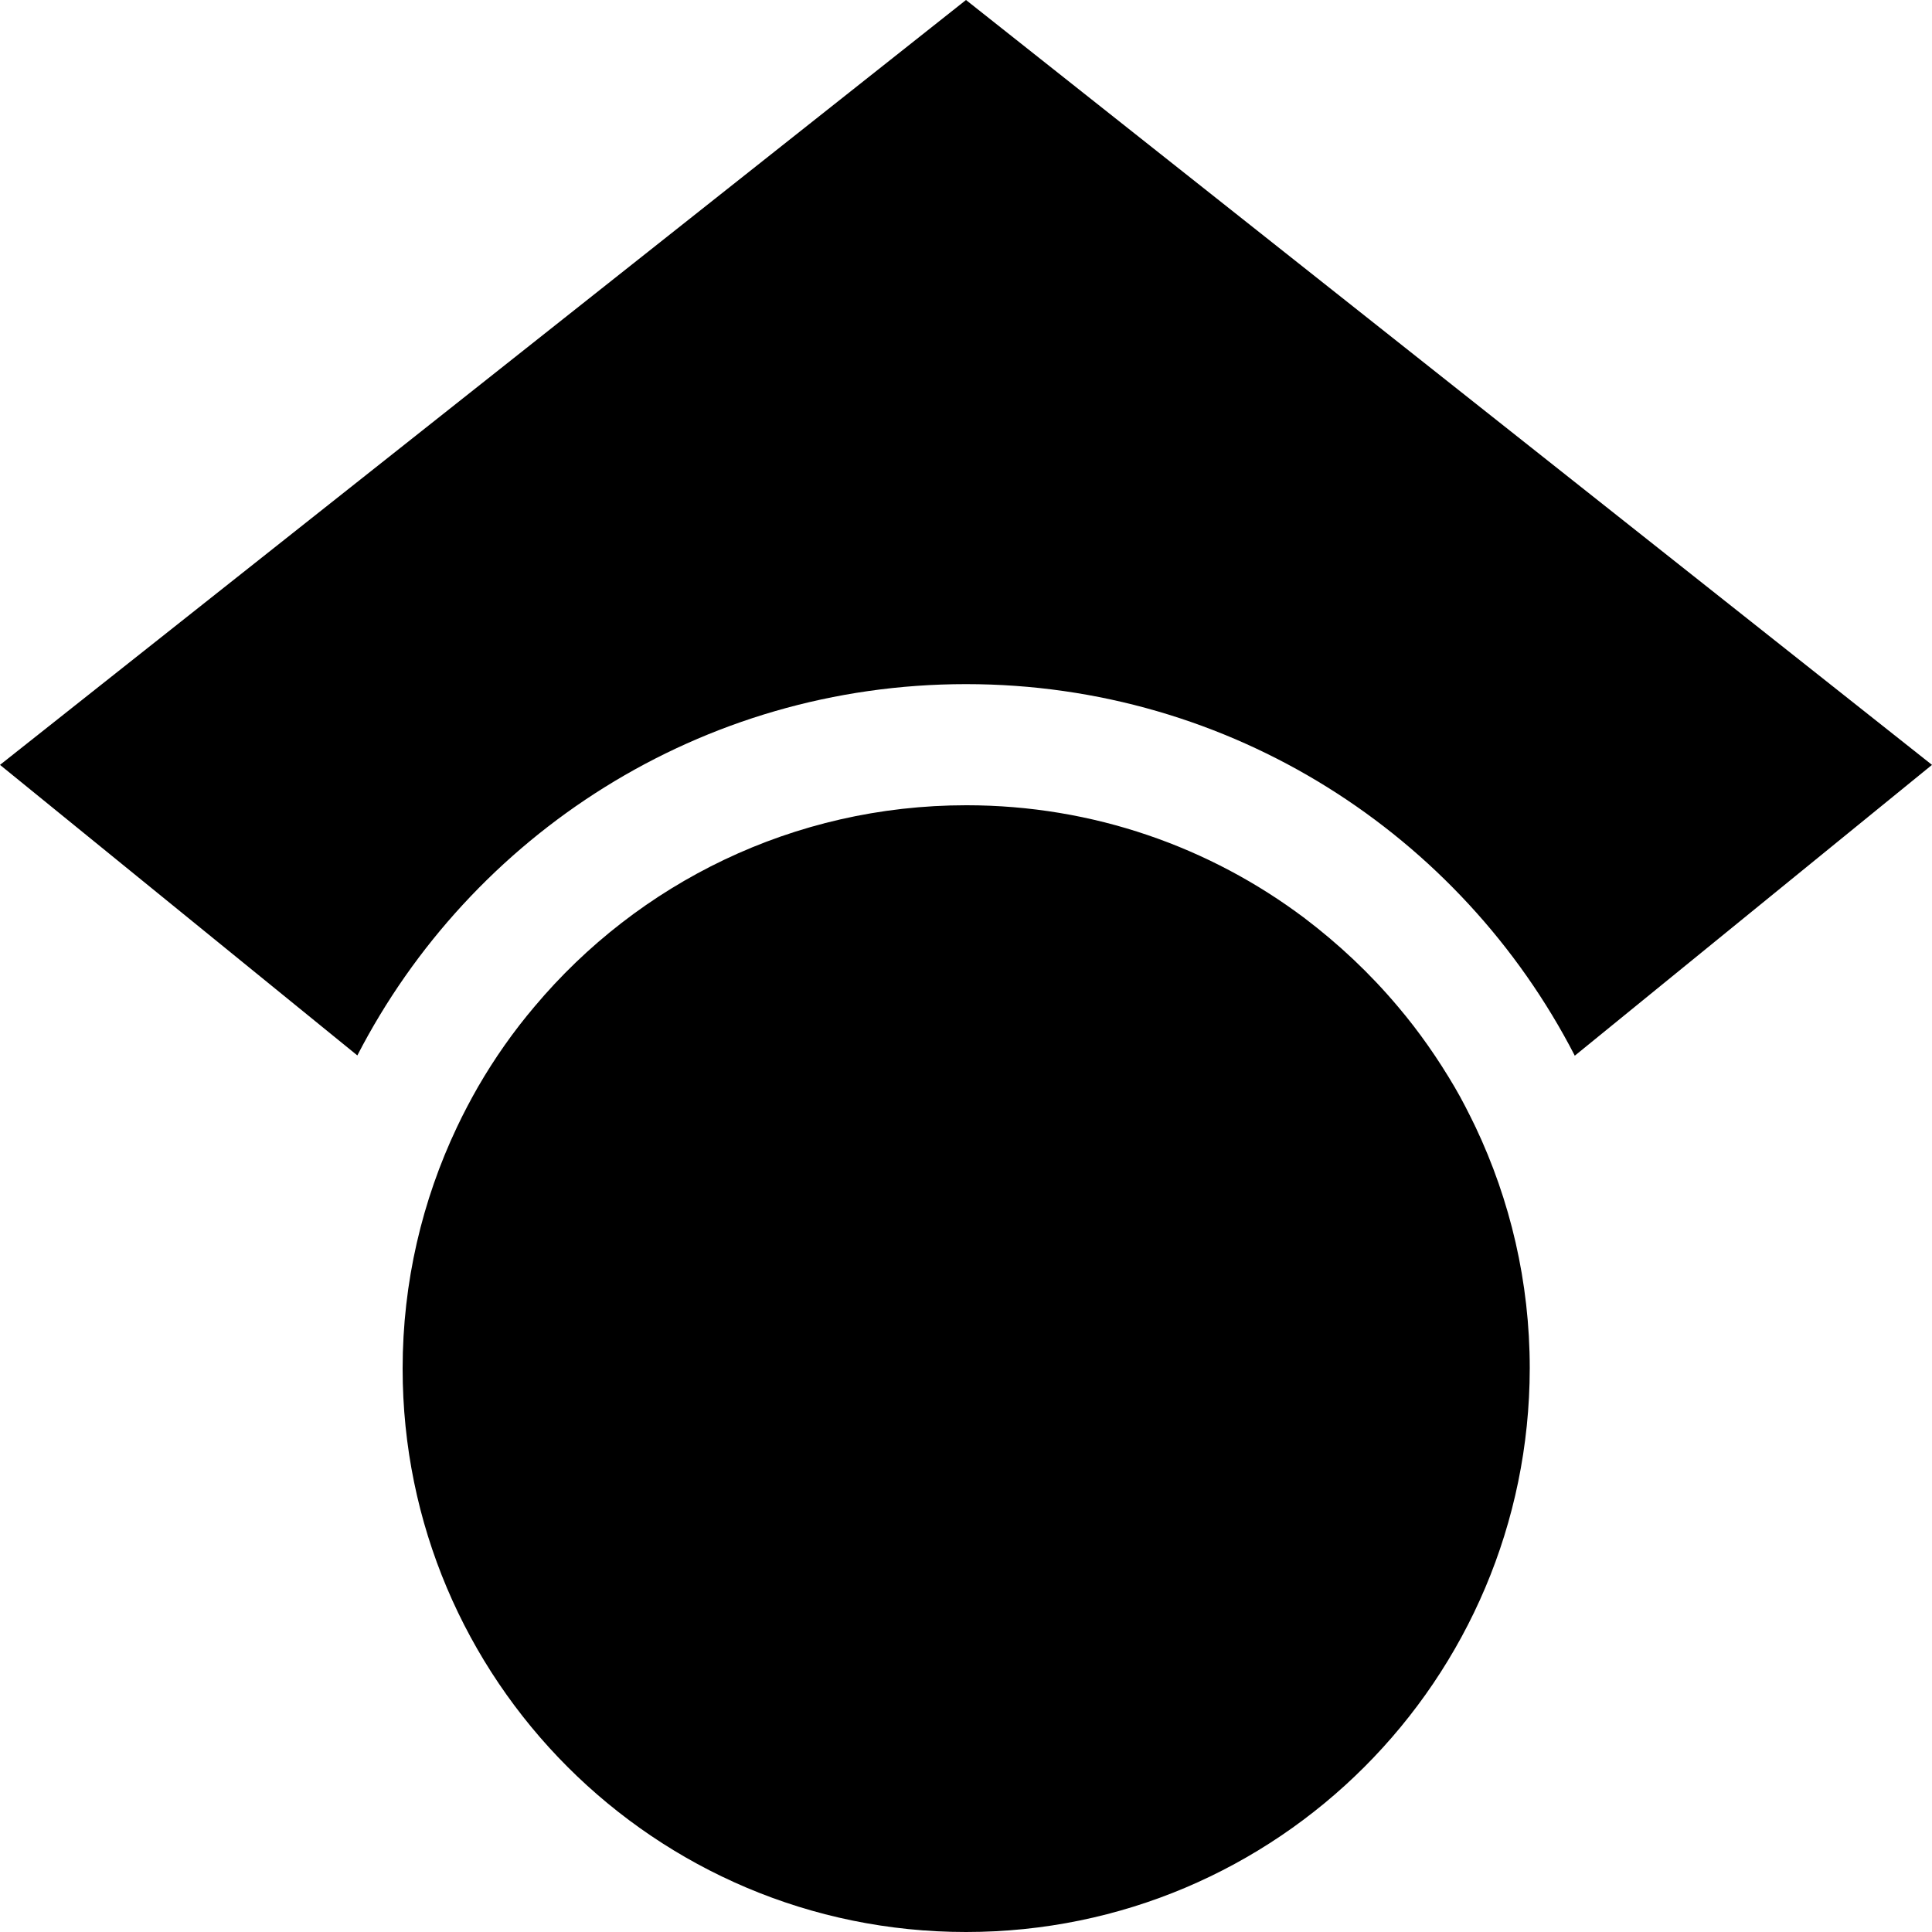
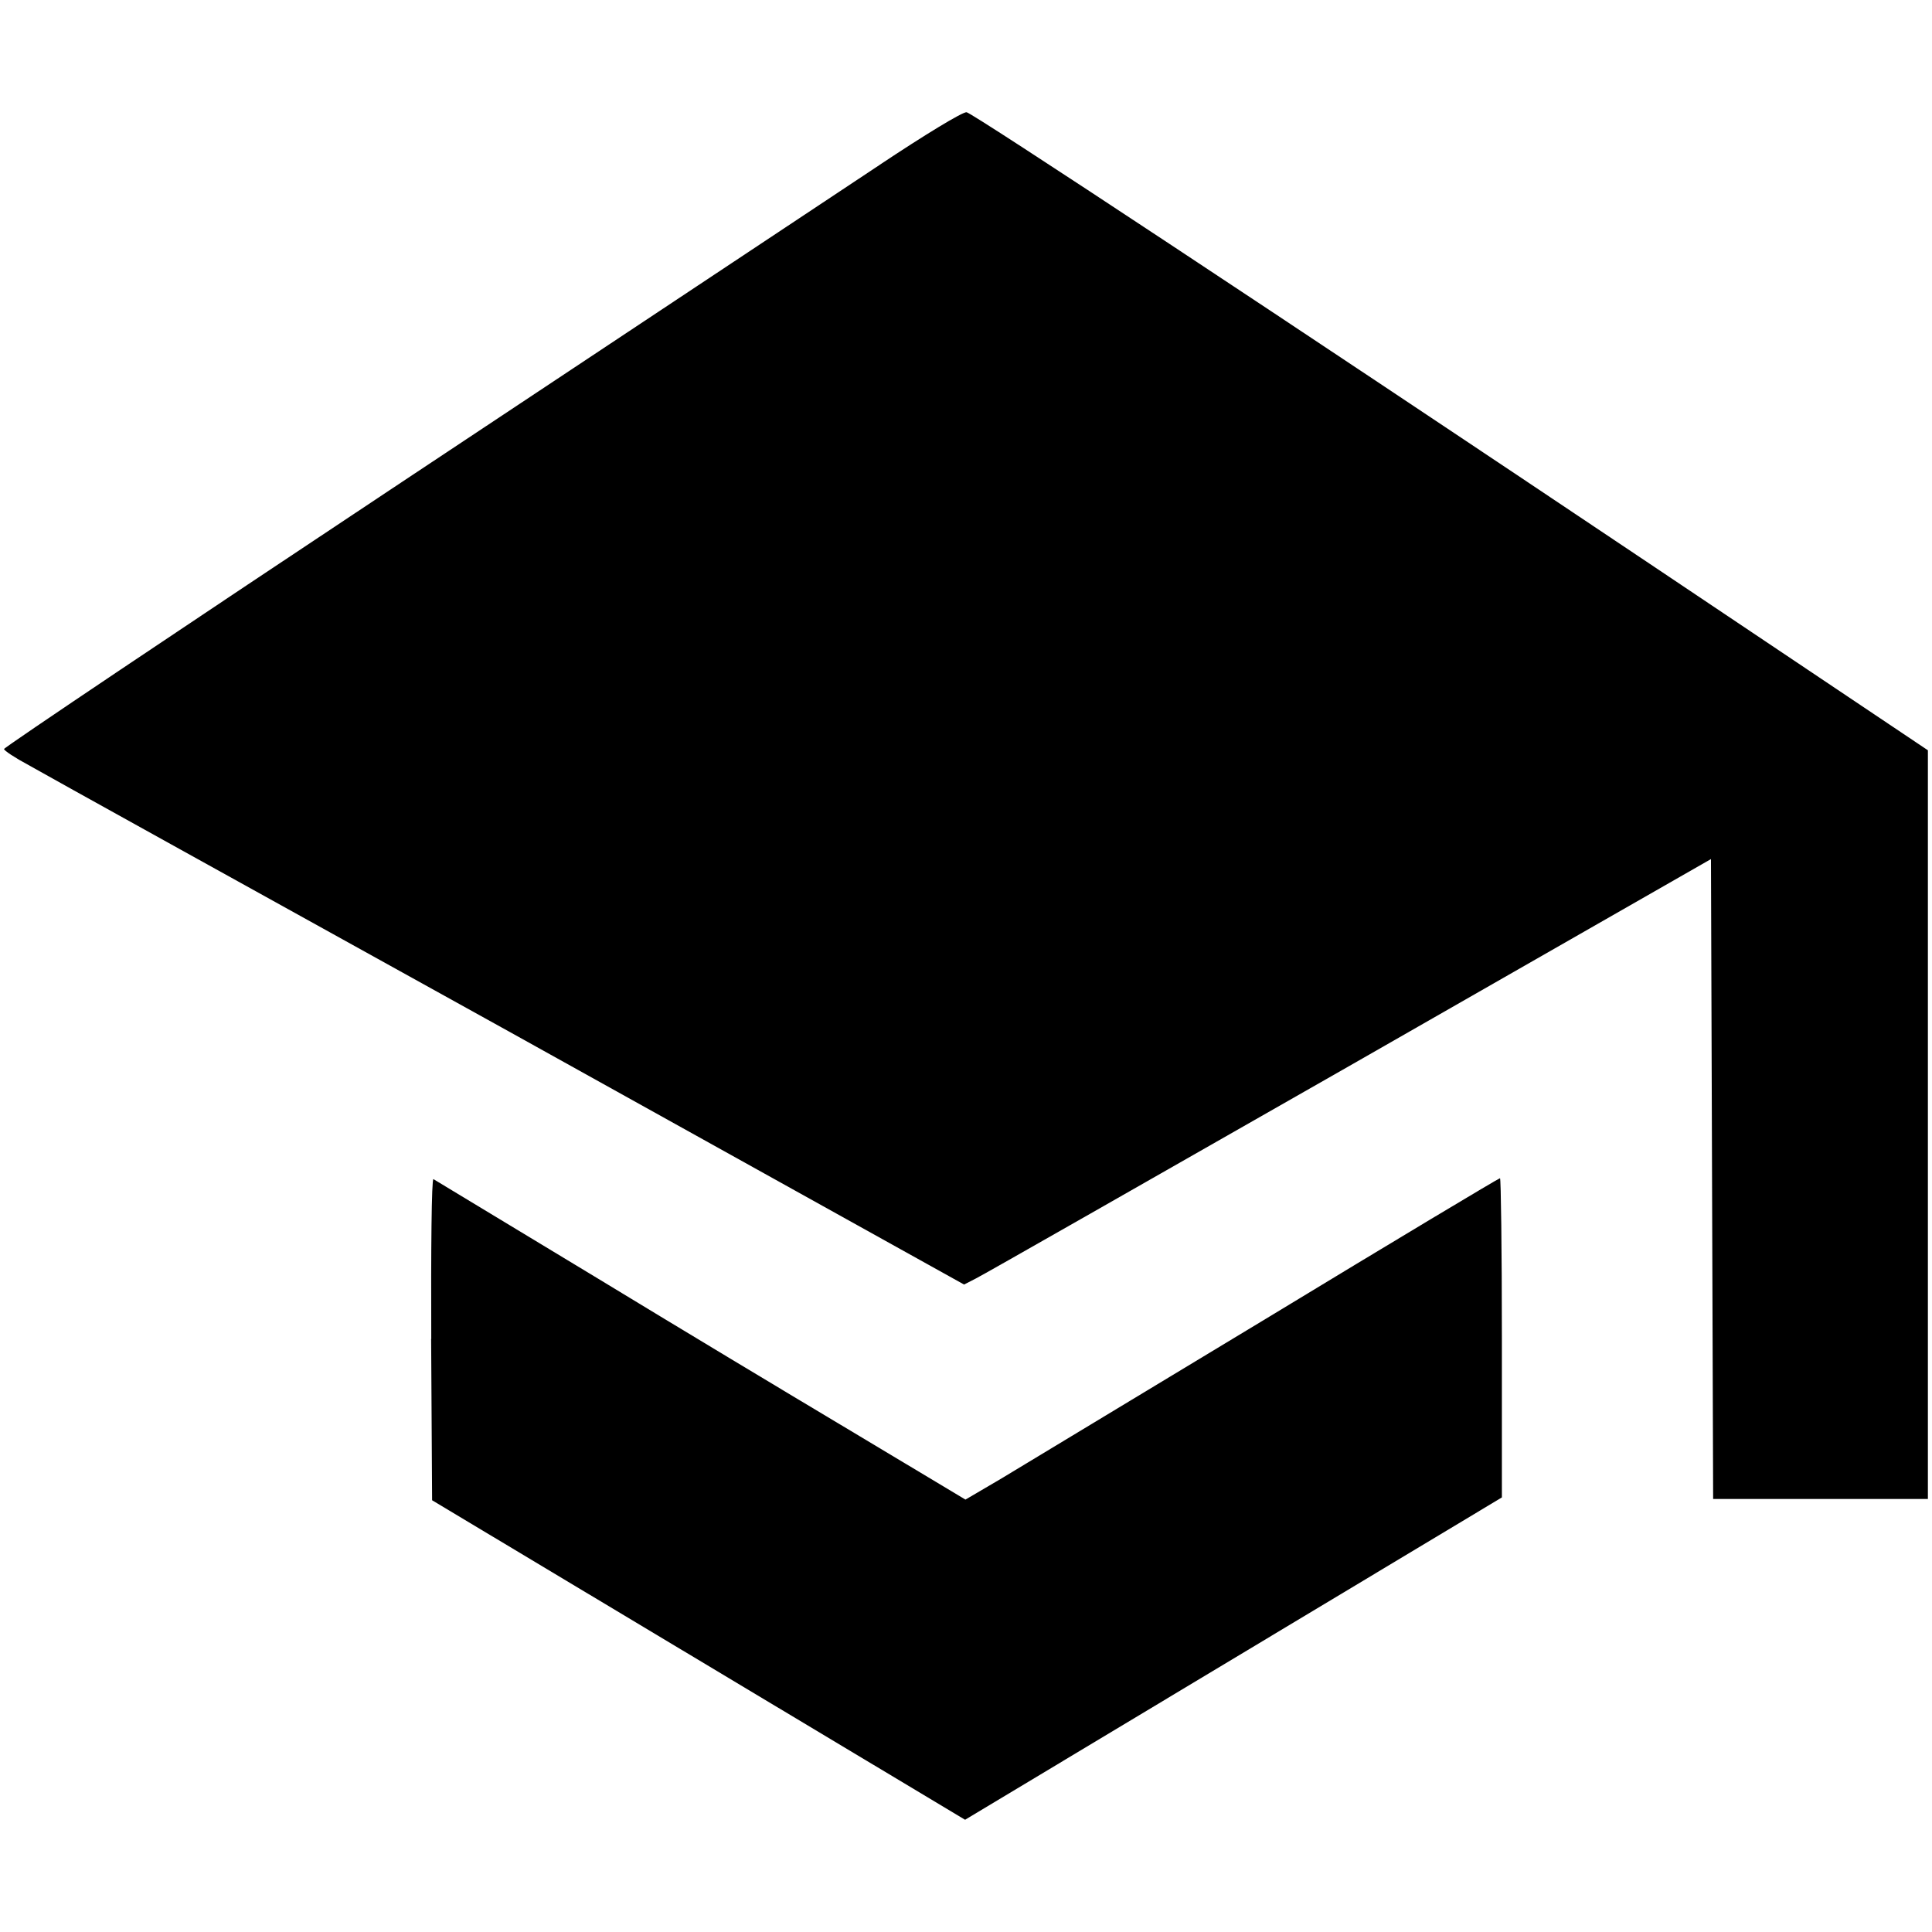
- <svg xmlns="http://www.w3.org/2000/svg" viewBox="0 0 512 512">
-   <path d="M390.9 298.5c0 0 0 .1 .1 .1c9.2 19.4 14.4 41.1 14.4 64C405.3 445.1 338.5 512 256 512s-149.3-66.9-149.3-149.3c0-22.9 5.2-44.6 14.4-64h0c1.7-3.6 3.6-7.2 5.6-10.7c4.4-7.6 9.4-14.7 15-21.3c27.4-32.6 68.5-53.3 114.4-53.3c33.6 0 64.6 11.1 89.6 29.9c9.1 6.9 17.4 14.7 24.8 23.5c5.6 6.6 10.6 13.8 15 21.3c2 3.4 3.8 7 5.5 10.5zm26.4-18.8c-30.1-58.4-91-98.4-161.3-98.4s-131.2 40-161.3 98.4L0 202.7 256 0 512 202.7l-94.7 77.1z" />
+ <svg xmlns="http://www.w3.org/2000/svg" fill="#000000" width="800px" height="800px" viewBox="0 0 32 32">
+   <path d="M14.573 2.729c-0.729 0.484-4.292 2.849-7.917 5.255s-6.589 4.396-6.589 4.422c0 0.026 0.182 0.146 0.406 0.266 0.224 0.13 3.797 2.109 7.953 4.411l7.542 4.193 0.193-0.099c0.109-0.052 2.891-1.641 6.188-3.521l5.99-3.427 0.036 10.599h3.557v-12.401l-4.615-3.094c-6.219-4.167-11.188-7.448-11.307-7.474-0.063-0.010-0.703 0.38-1.438 0.87zM7.141 22.177l0.016 2.672 8.828 5.292 8.891-5.339v-2.641c0-1.458-0.016-2.646-0.031-2.646-0.021 0-1.76 1.042-3.87 2.323l-4.406 2.661-0.578 0.339-1.755-1.052c-1.464-0.875-2.927-1.755-4.385-2.641l-2.672-1.615c-0.031-0.010-0.042 1.177-0.036 2.646z" />
</svg>
